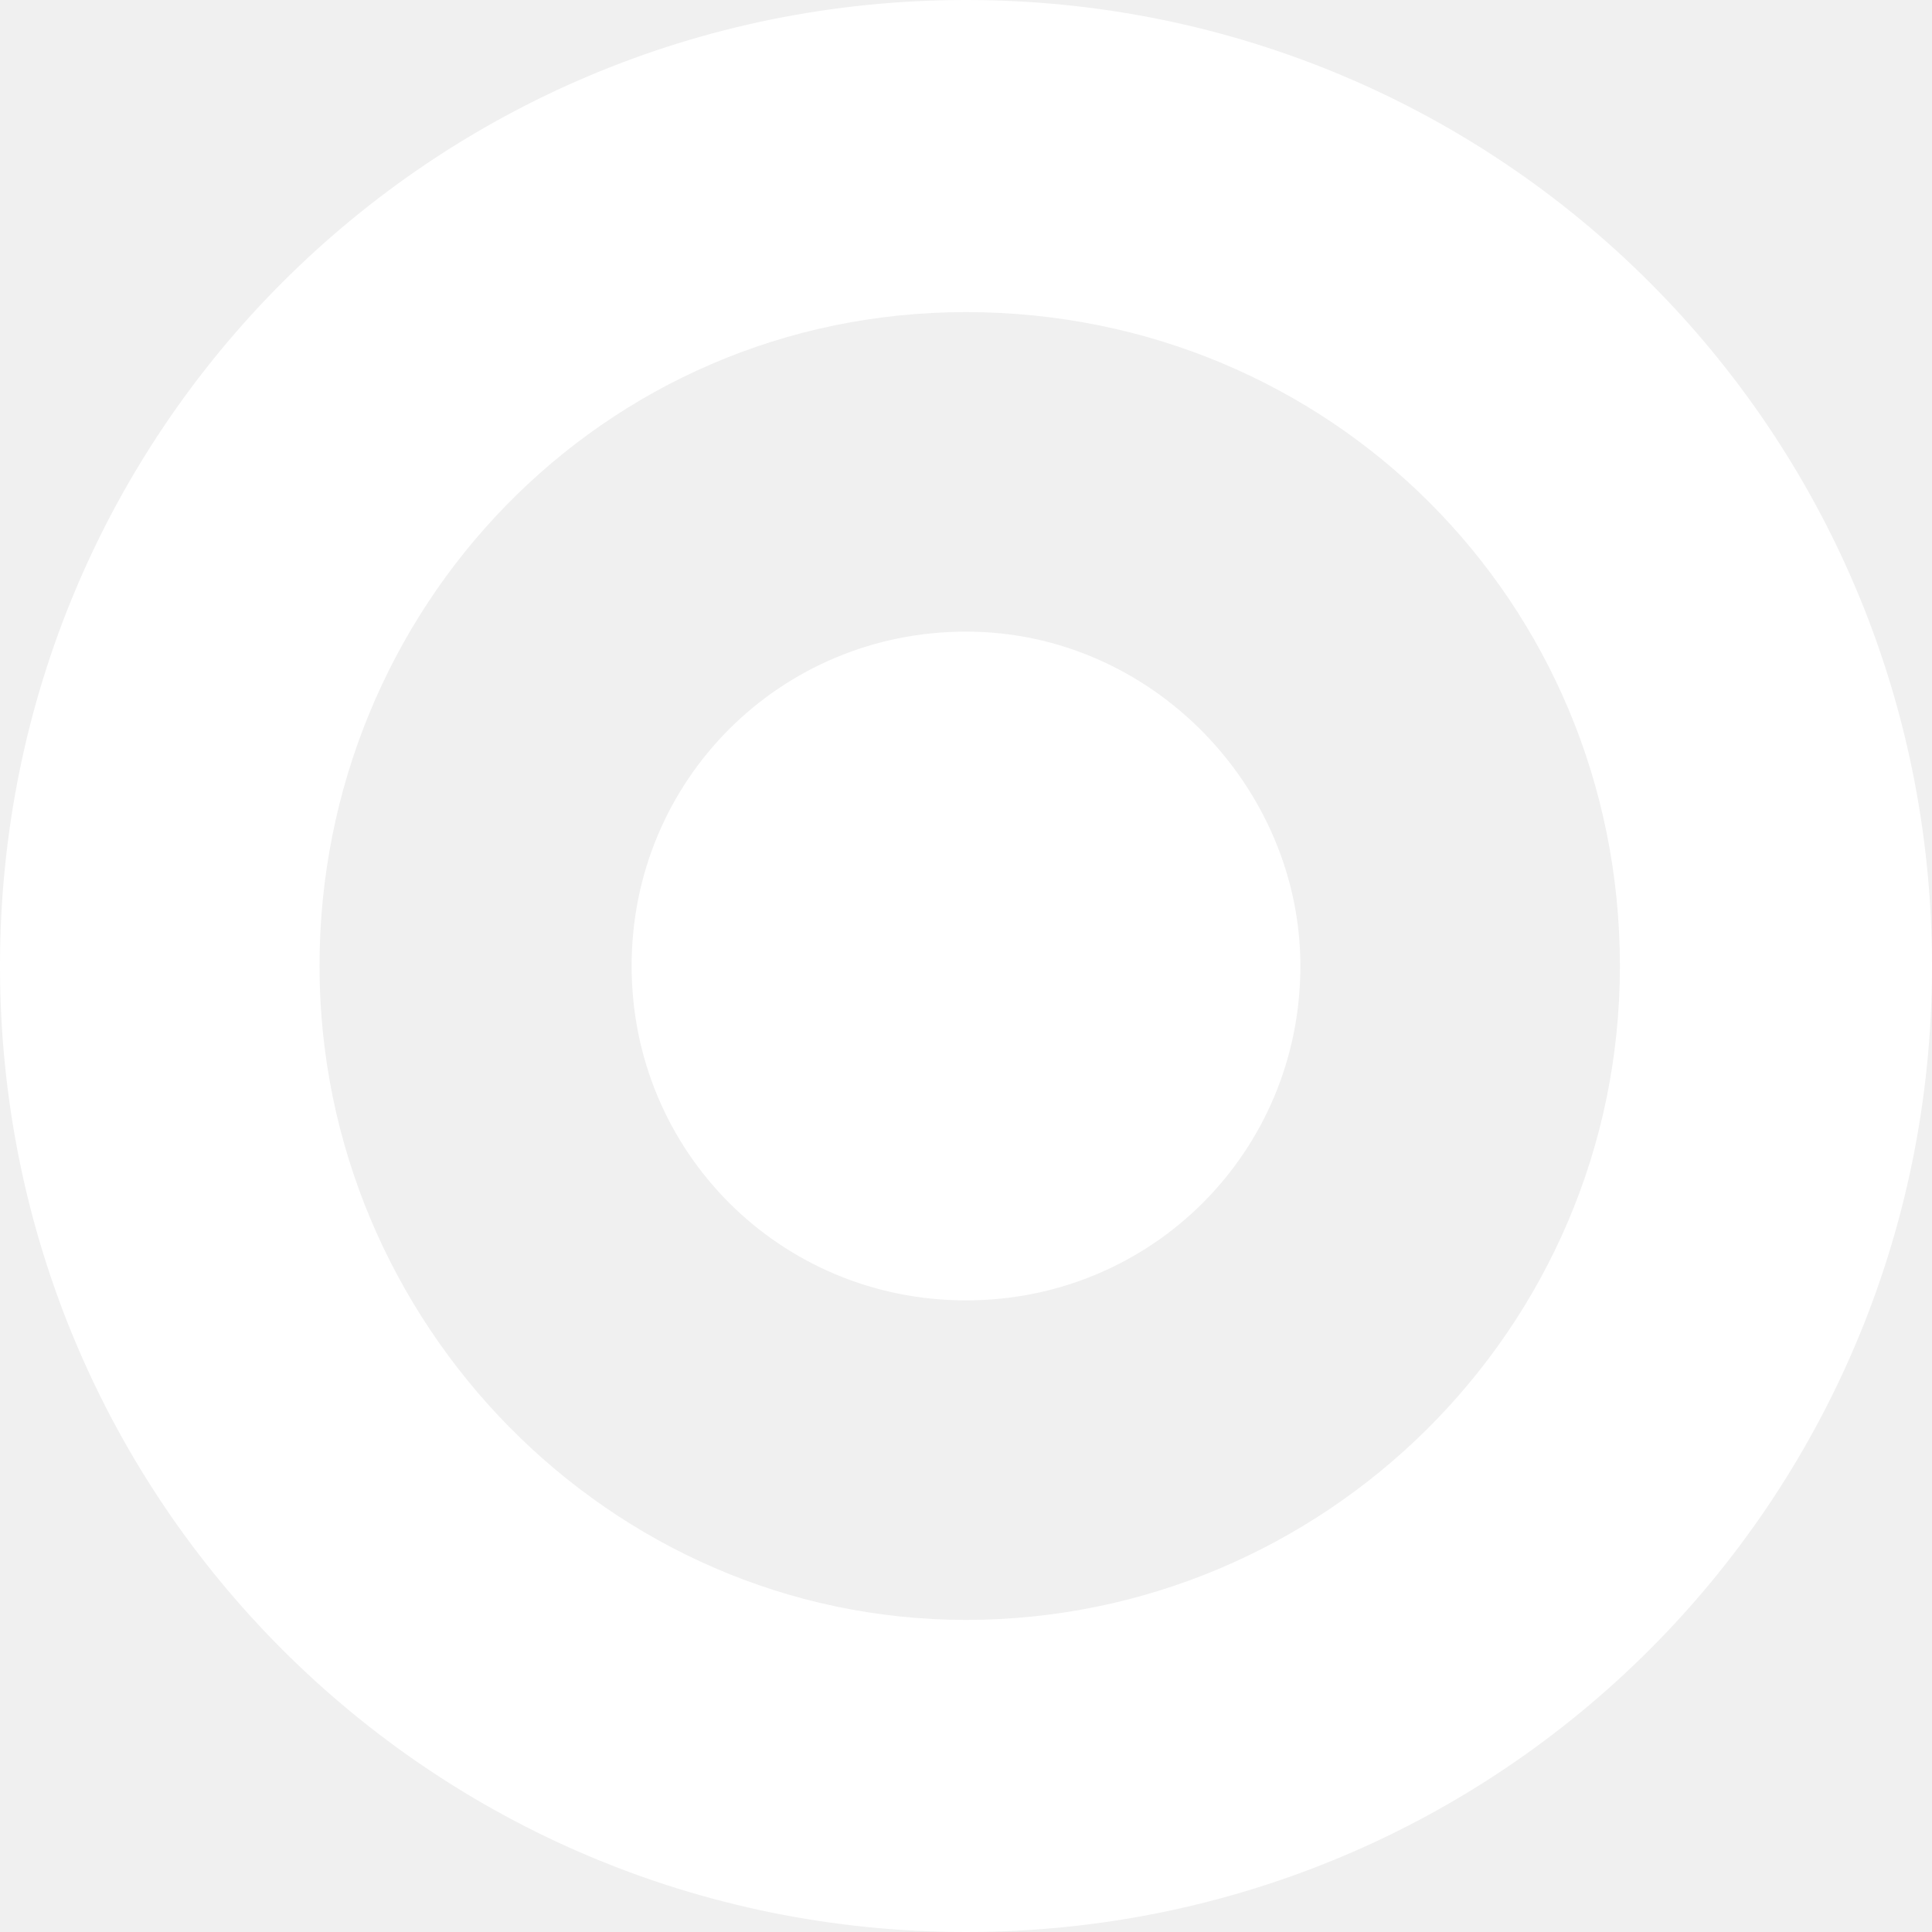
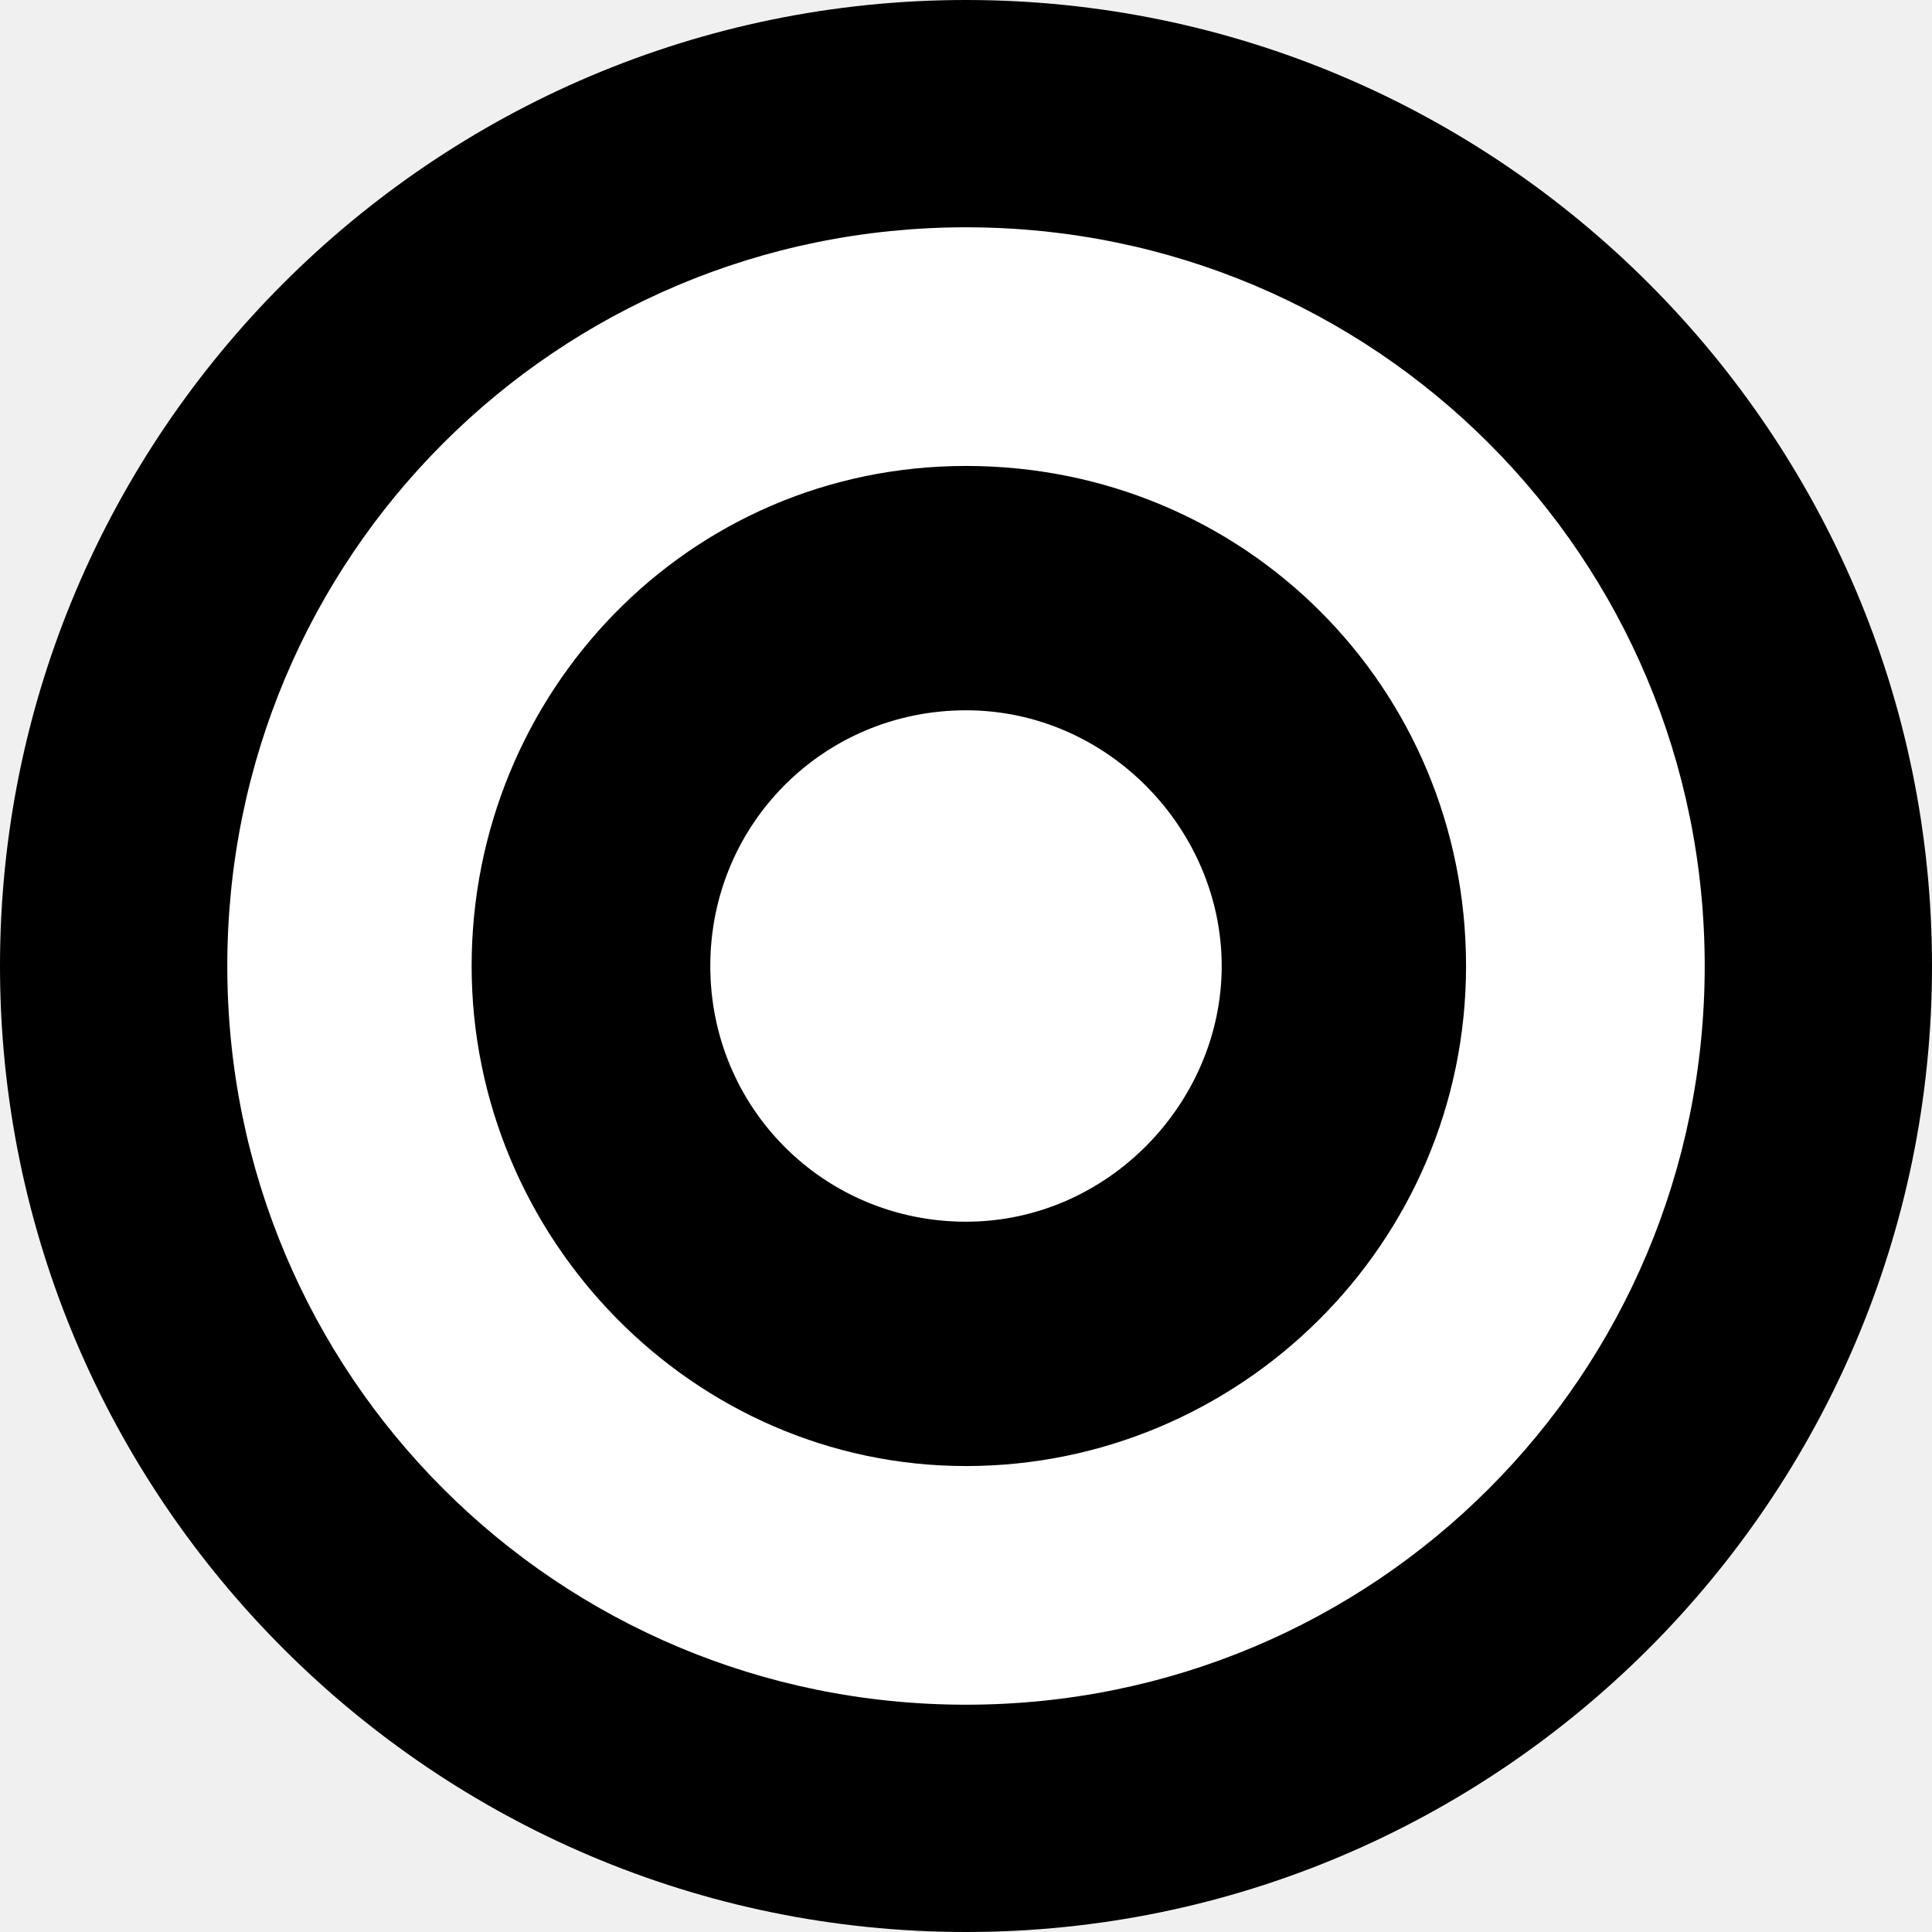
- <svg xmlns="http://www.w3.org/2000/svg" id="Layer_2" data-name="Layer 2" viewBox="0 0 26 26">
+ <svg xmlns="http://www.w3.org/2000/svg" id="Layer_2" data-name="Layer 2" viewBox="0 0 34 34">
  <defs>
    <style>
-       .cls-1, .cls-2 {
+       .cls-1 {
        fill: #fff;
-       }
- 
-       .cls-2 {
        fill-rule: evenodd;
      }
    </style>
  </defs>
-   <g id="Layer_1-2" data-name="Layer 1">
-     <g>
-       <path class="cls-2" d="m13,26c7.2,0,13-5.8,13-13S20.2,0,13,0,0,5.8,0,13c0,7.2,5.8,13,13,13Zm0-4.2c4.8,0,8.8-3.9,8.8-8.8s-3.9-8.8-8.8-8.8S4.3,8.2,4.3,13s3.9,8.8,8.7,8.8Z" />
-       <path class="cls-1" d="m17.5,13c0,2.5-2,4.5-4.5,4.5s-4.5-2-4.5-4.5,2-4.5,4.5-4.5,4.5,2.1,4.5,4.5Z" />
-     </g>
-   </g>
+   <path class="cls-1" d="m17,32c-8.27,0-15-6.73-15-15S8.73,2,17,2s15,6.73,15,15-6.73,15-15,15Zm0-21.8c-3.69,0-6.7,3.05-6.7,6.8s3.01,6.8,6.7,6.8,6.8-3.05,6.8-6.8-2.99-6.8-6.8-6.8Zm0,13.3c-3.58,0-6.5-2.92-6.5-6.5s2.92-6.5,6.5-6.5,6.5,2.92,6.5,6.5-2.92,6.5-6.5,6.5Z" />
+   <path d="m17,4c7.2,0,13,5.8,13,13s-5.8,13-13,13-13-5.8-13-13,5.8-13,13-13m0,21.8c4.8,0,8.8-3.9,8.8-8.8s-3.9-8.8-8.8-8.8-8.7,4-8.7,8.8,3.9,8.8,8.7,8.8m0-13.3c2.5,0,4.5,2.1,4.5,4.5s-2,4.5-4.5,4.5-4.5-2-4.5-4.5,2-4.5,4.5-4.5m0-12.5C7.63,0,0,7.63,0,17s7.63,17,17,17,17-7.63,17-17S26.37,0,17,0h0Z" />
</svg>
